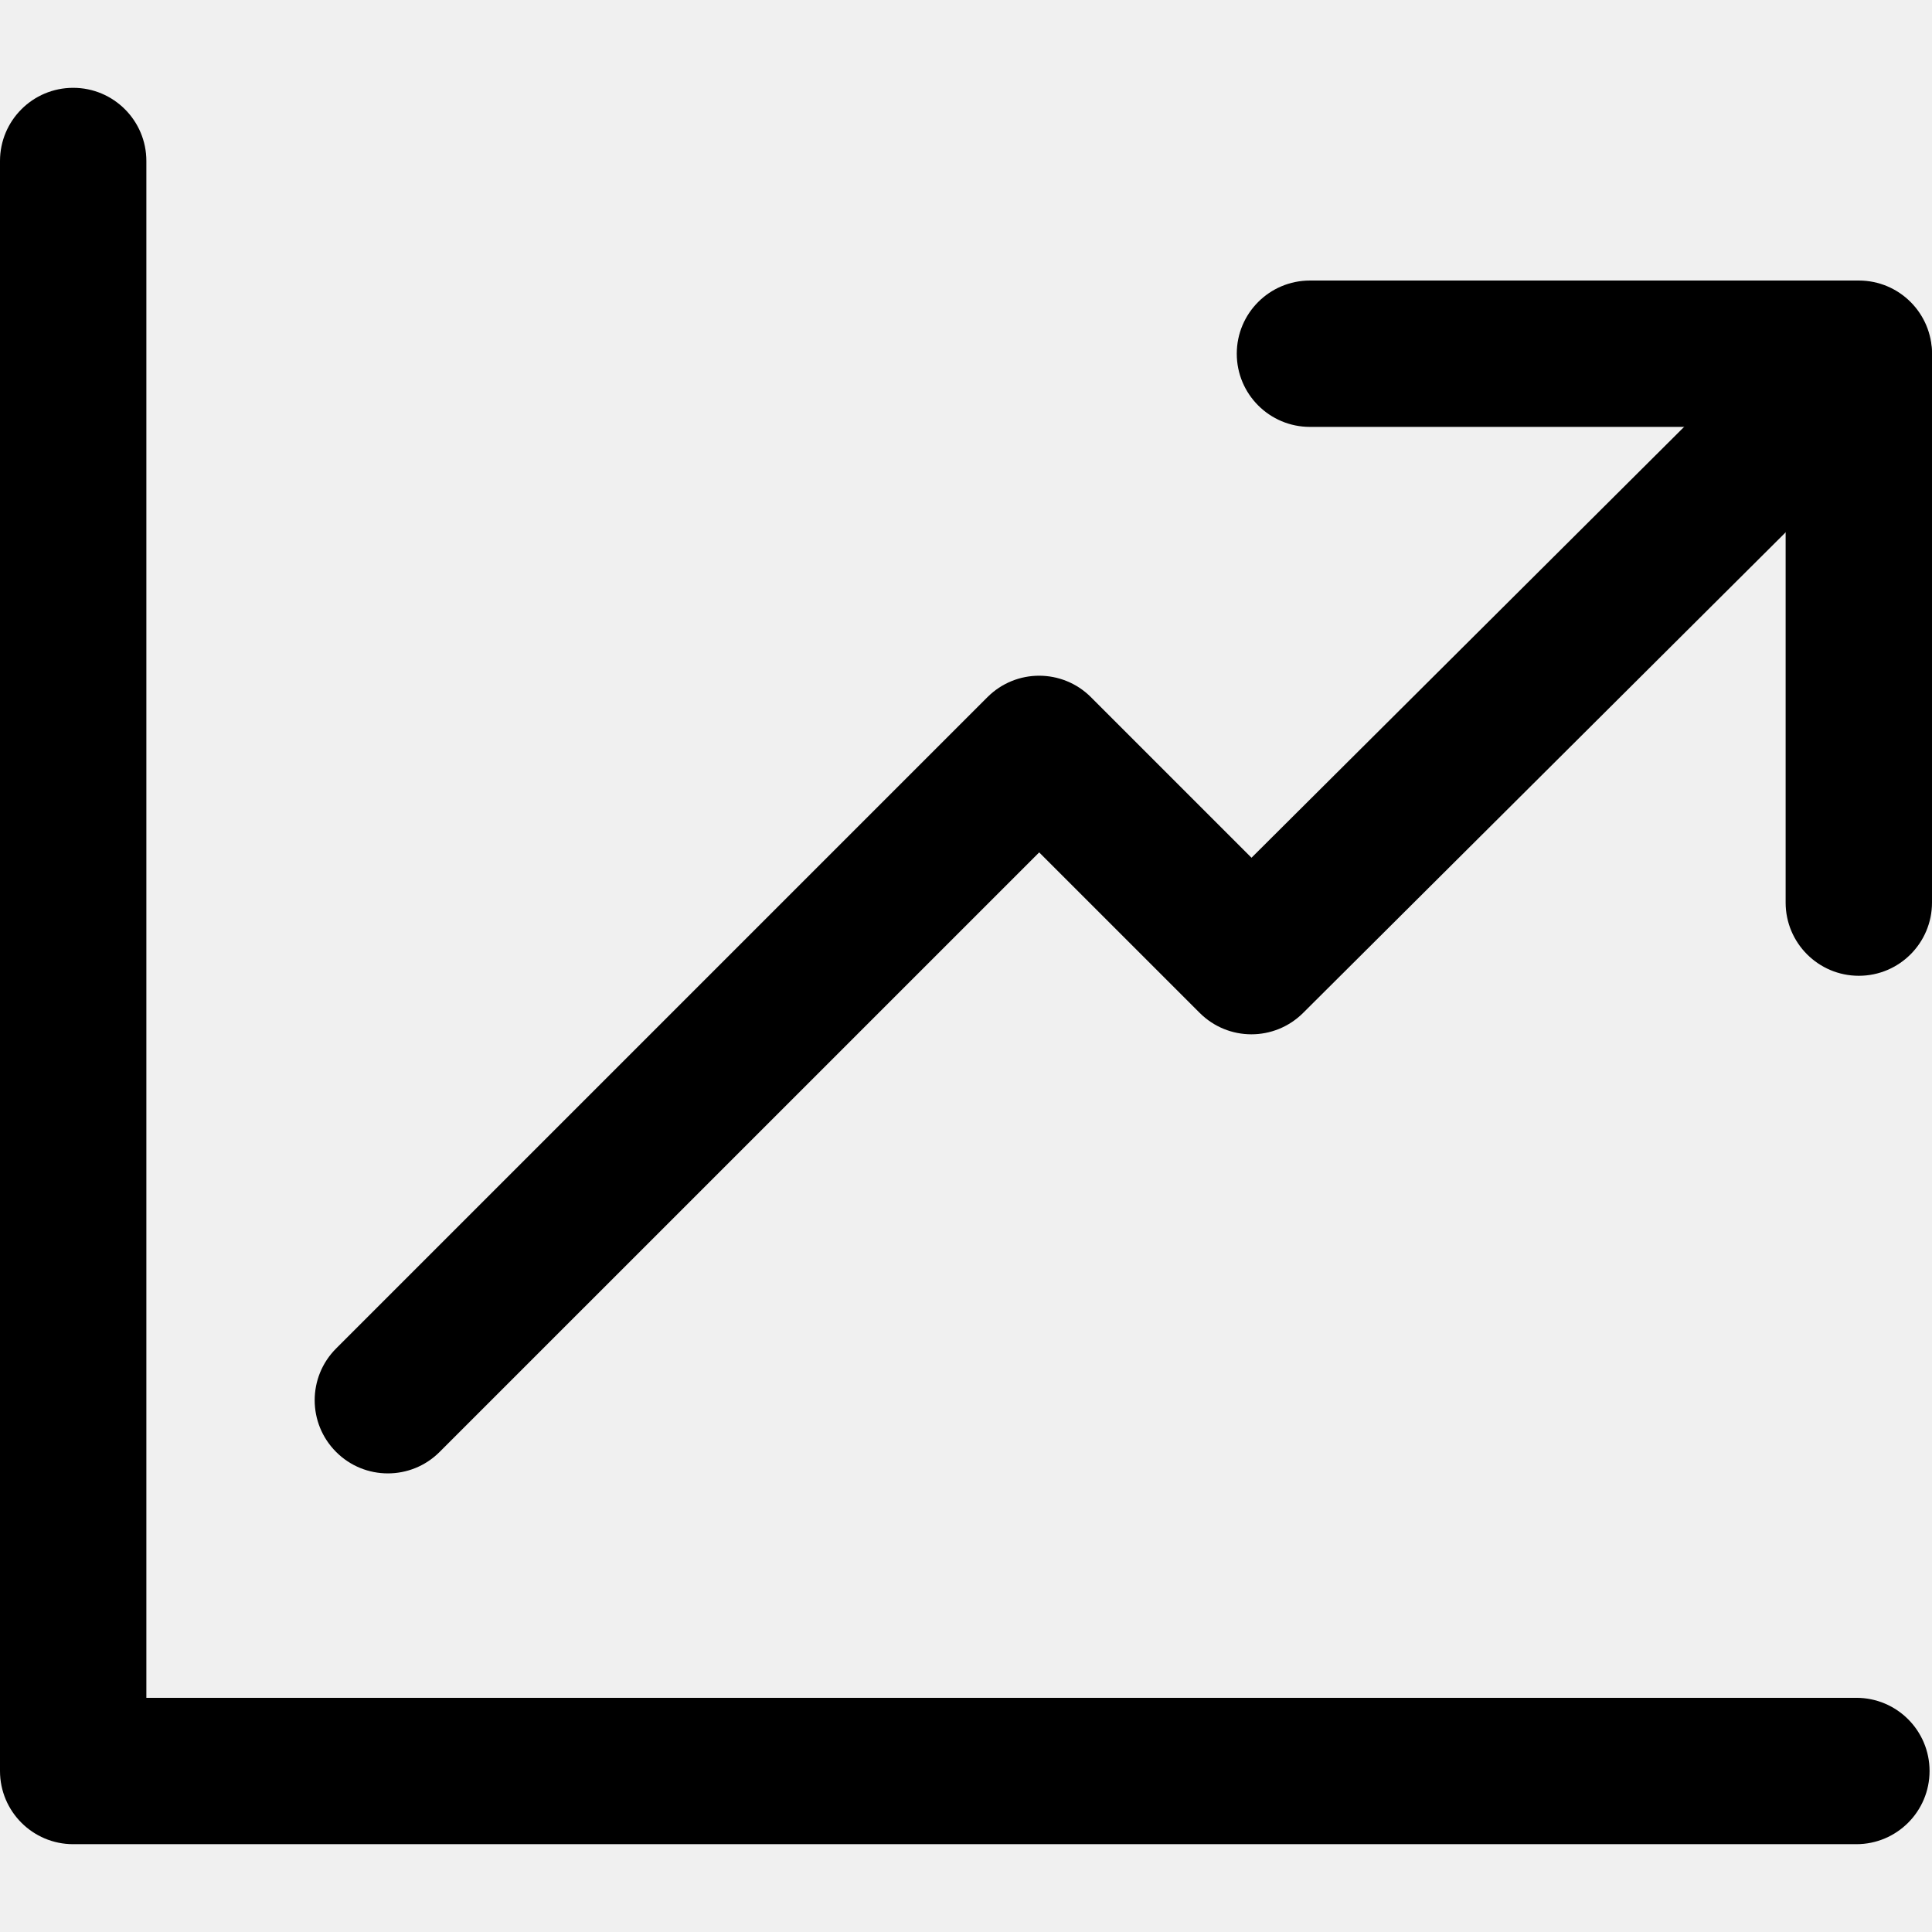
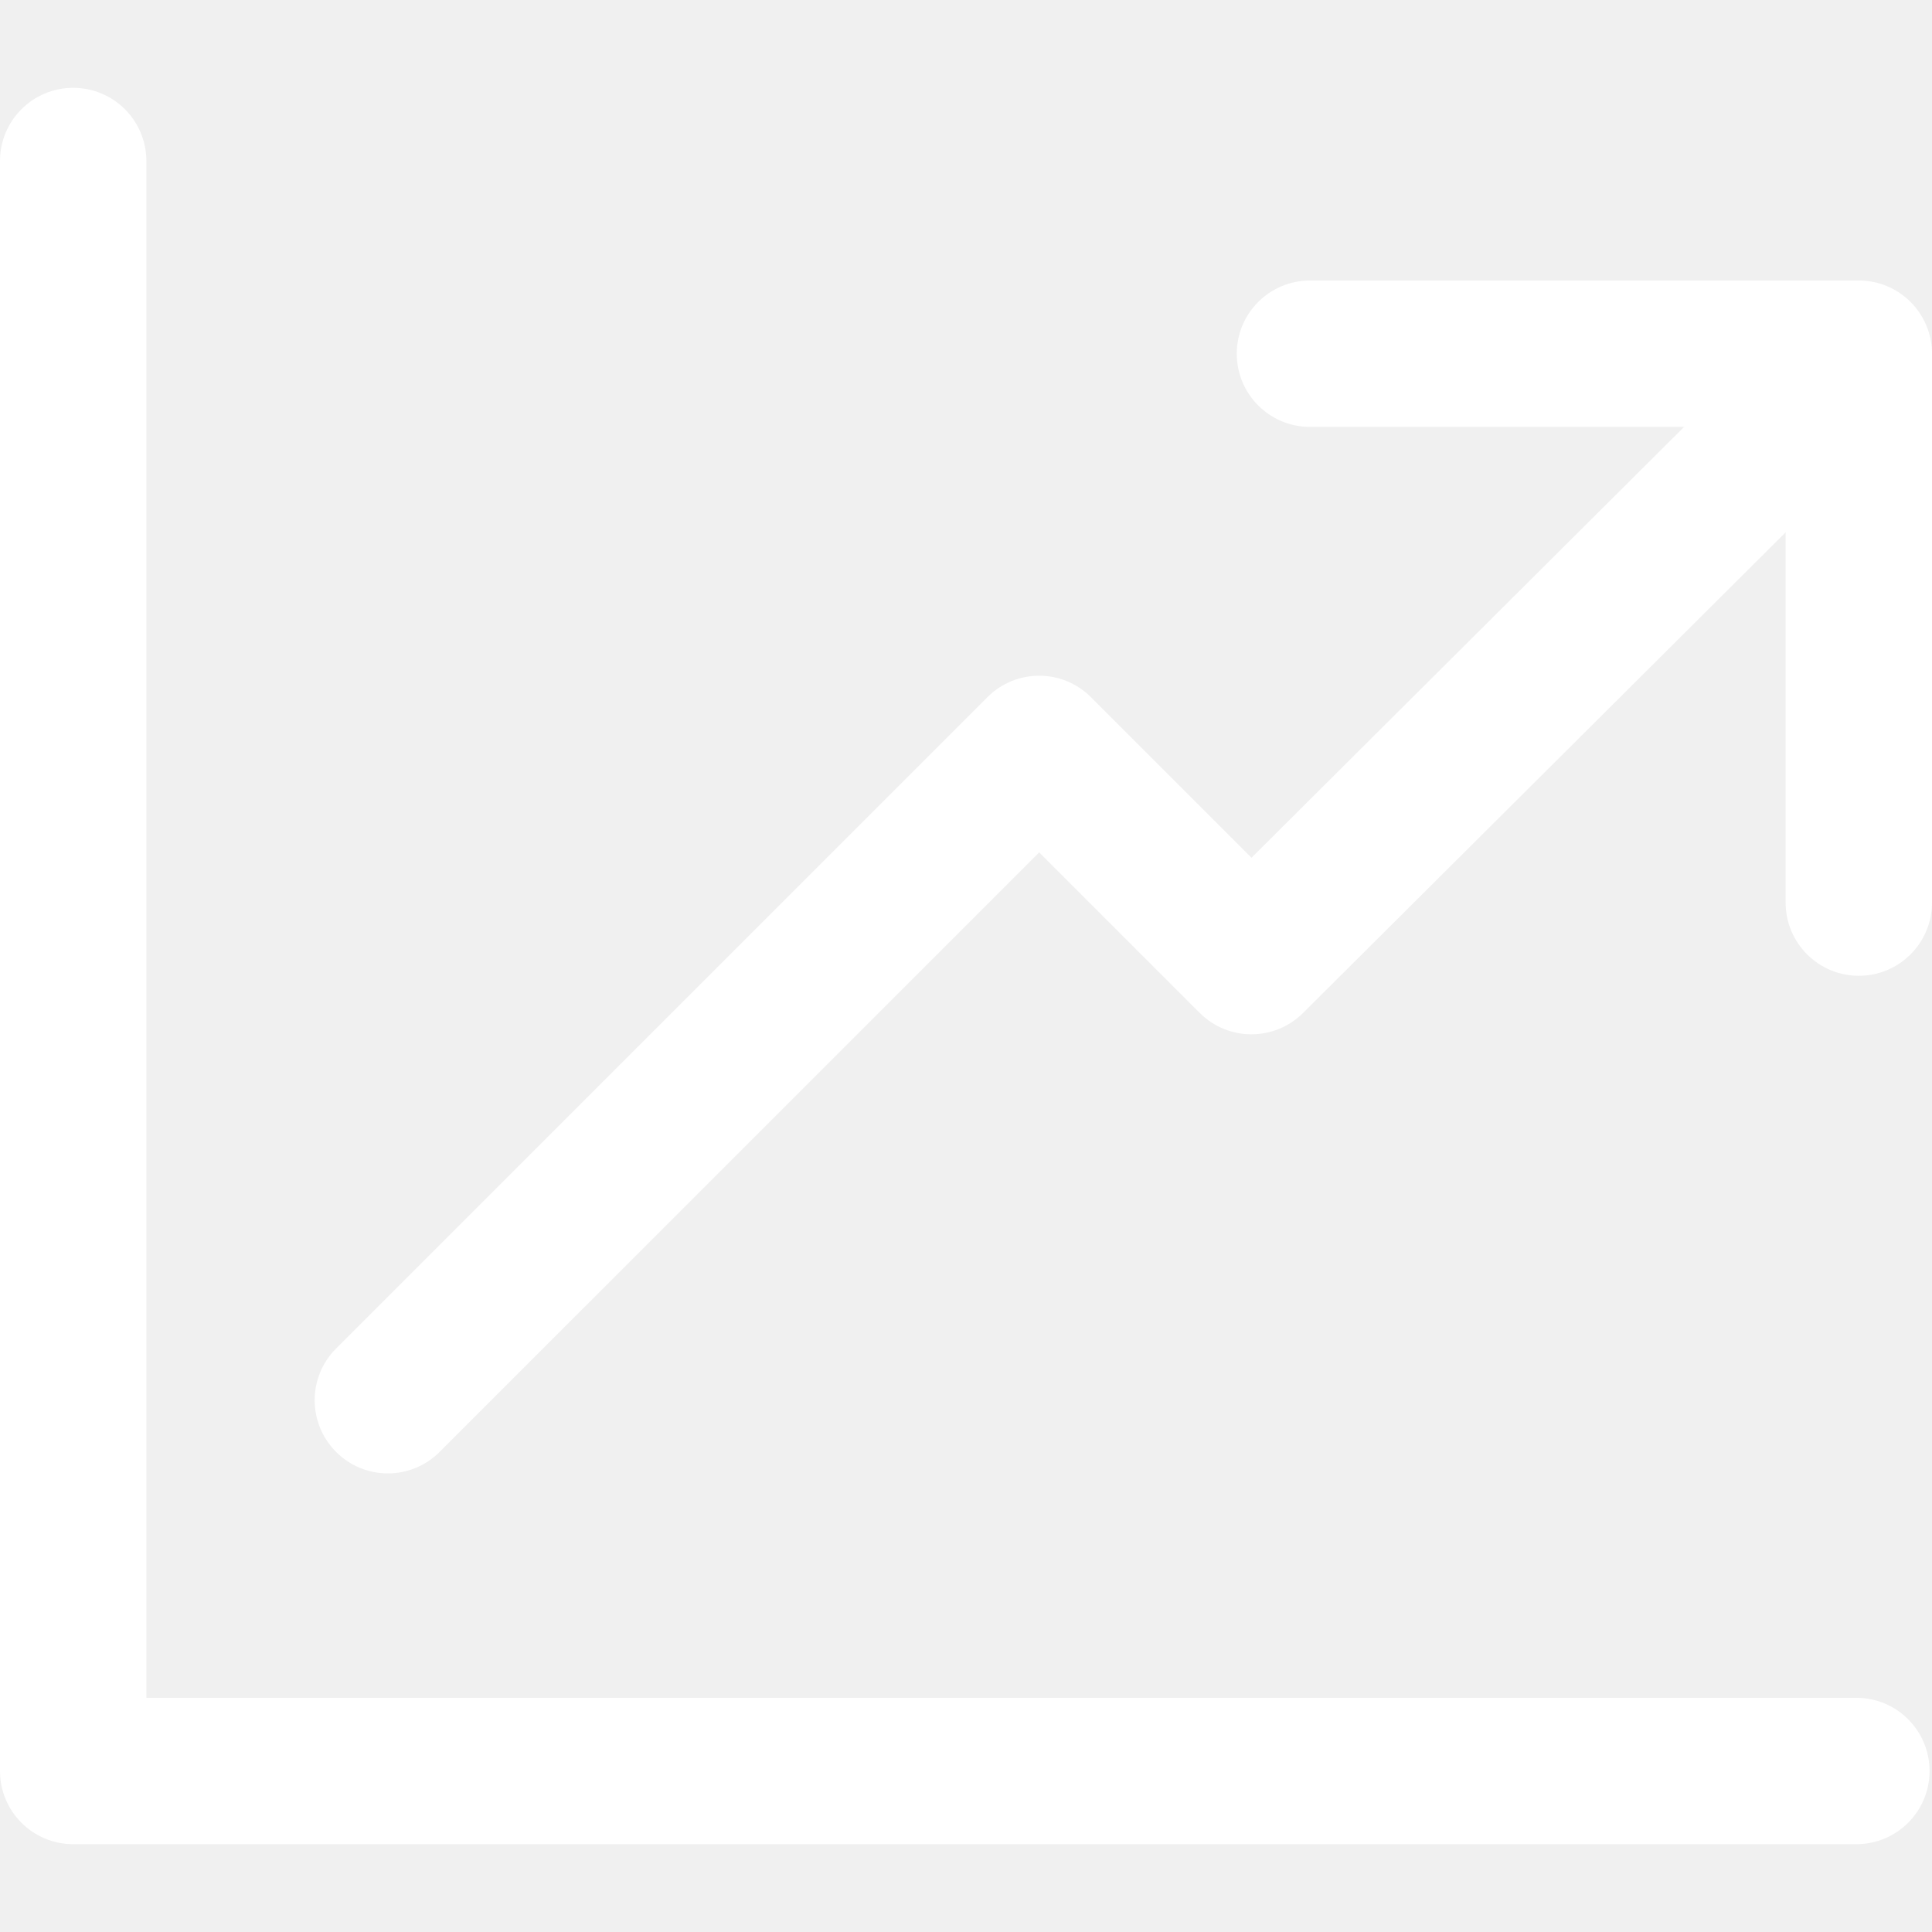
- <svg xmlns="http://www.w3.org/2000/svg" version="1.1" id="Capa_1" x="0px" y="0px" viewBox="0 0 512.001 512.001" style="enable-background:new 0 0 512.001 512.001;" xml:space="preserve">
+ <svg xmlns="http://www.w3.org/2000/svg" version="1.1" id="Capa_1" x="0px" y="0px" viewBox="0 0 512.001 512.001" style="enable-background:new 0 0 512.001 512.001;" xml:space="preserve" fill="white">
  <g>
    <g>
      <path d="M506.35,80.699c-7.57-7.589-19.834-7.609-27.43-0.052L331.662,227.31l-42.557-42.557c-7.577-7.57-19.846-7.577-27.423,0    L89.076,357.36c-7.577,7.57-7.577,19.853,0,27.423c3.782,3.788,8.747,5.682,13.712,5.682c4.958,0,9.93-1.894,13.711-5.682    l158.895-158.888l42.531,42.524c7.57,7.57,19.808,7.577,27.397,0.032l160.97-160.323    C513.881,100.571,513.907,88.288,506.35,80.699z" />
    </g>
  </g>
  <g>
    <g>
      <path d="M491.96,449.94H38.788V42.667c0-10.712-8.682-19.394-19.394-19.394S0,31.955,0,42.667v426.667    c0,10.712,8.682,19.394,19.394,19.394H491.96c10.712,0,19.394-8.682,19.394-19.394C511.354,458.622,502.672,449.94,491.96,449.94z    " />
    </g>
  </g>
  <g>
    <g>
      <path d="M492.606,74.344H347.152c-10.712,0-19.394,8.682-19.394,19.394s8.682,19.394,19.394,19.394h126.061v126.067    c0,10.705,8.682,19.394,19.394,19.394S512,249.904,512,239.192V93.738C512,83.026,503.318,74.344,492.606,74.344z" />
    </g>
  </g>
  <g>
</g>
  <g>
</g>
  <g>
</g>
  <g>
</g>
  <g>
</g>
  <g>
</g>
  <g>
</g>
  <g>
</g>
  <g>
</g>
  <g>
</g>
  <g>
</g>
  <g>
</g>
  <g>
</g>
  <g>
</g>
  <g>
</g>
</svg>
